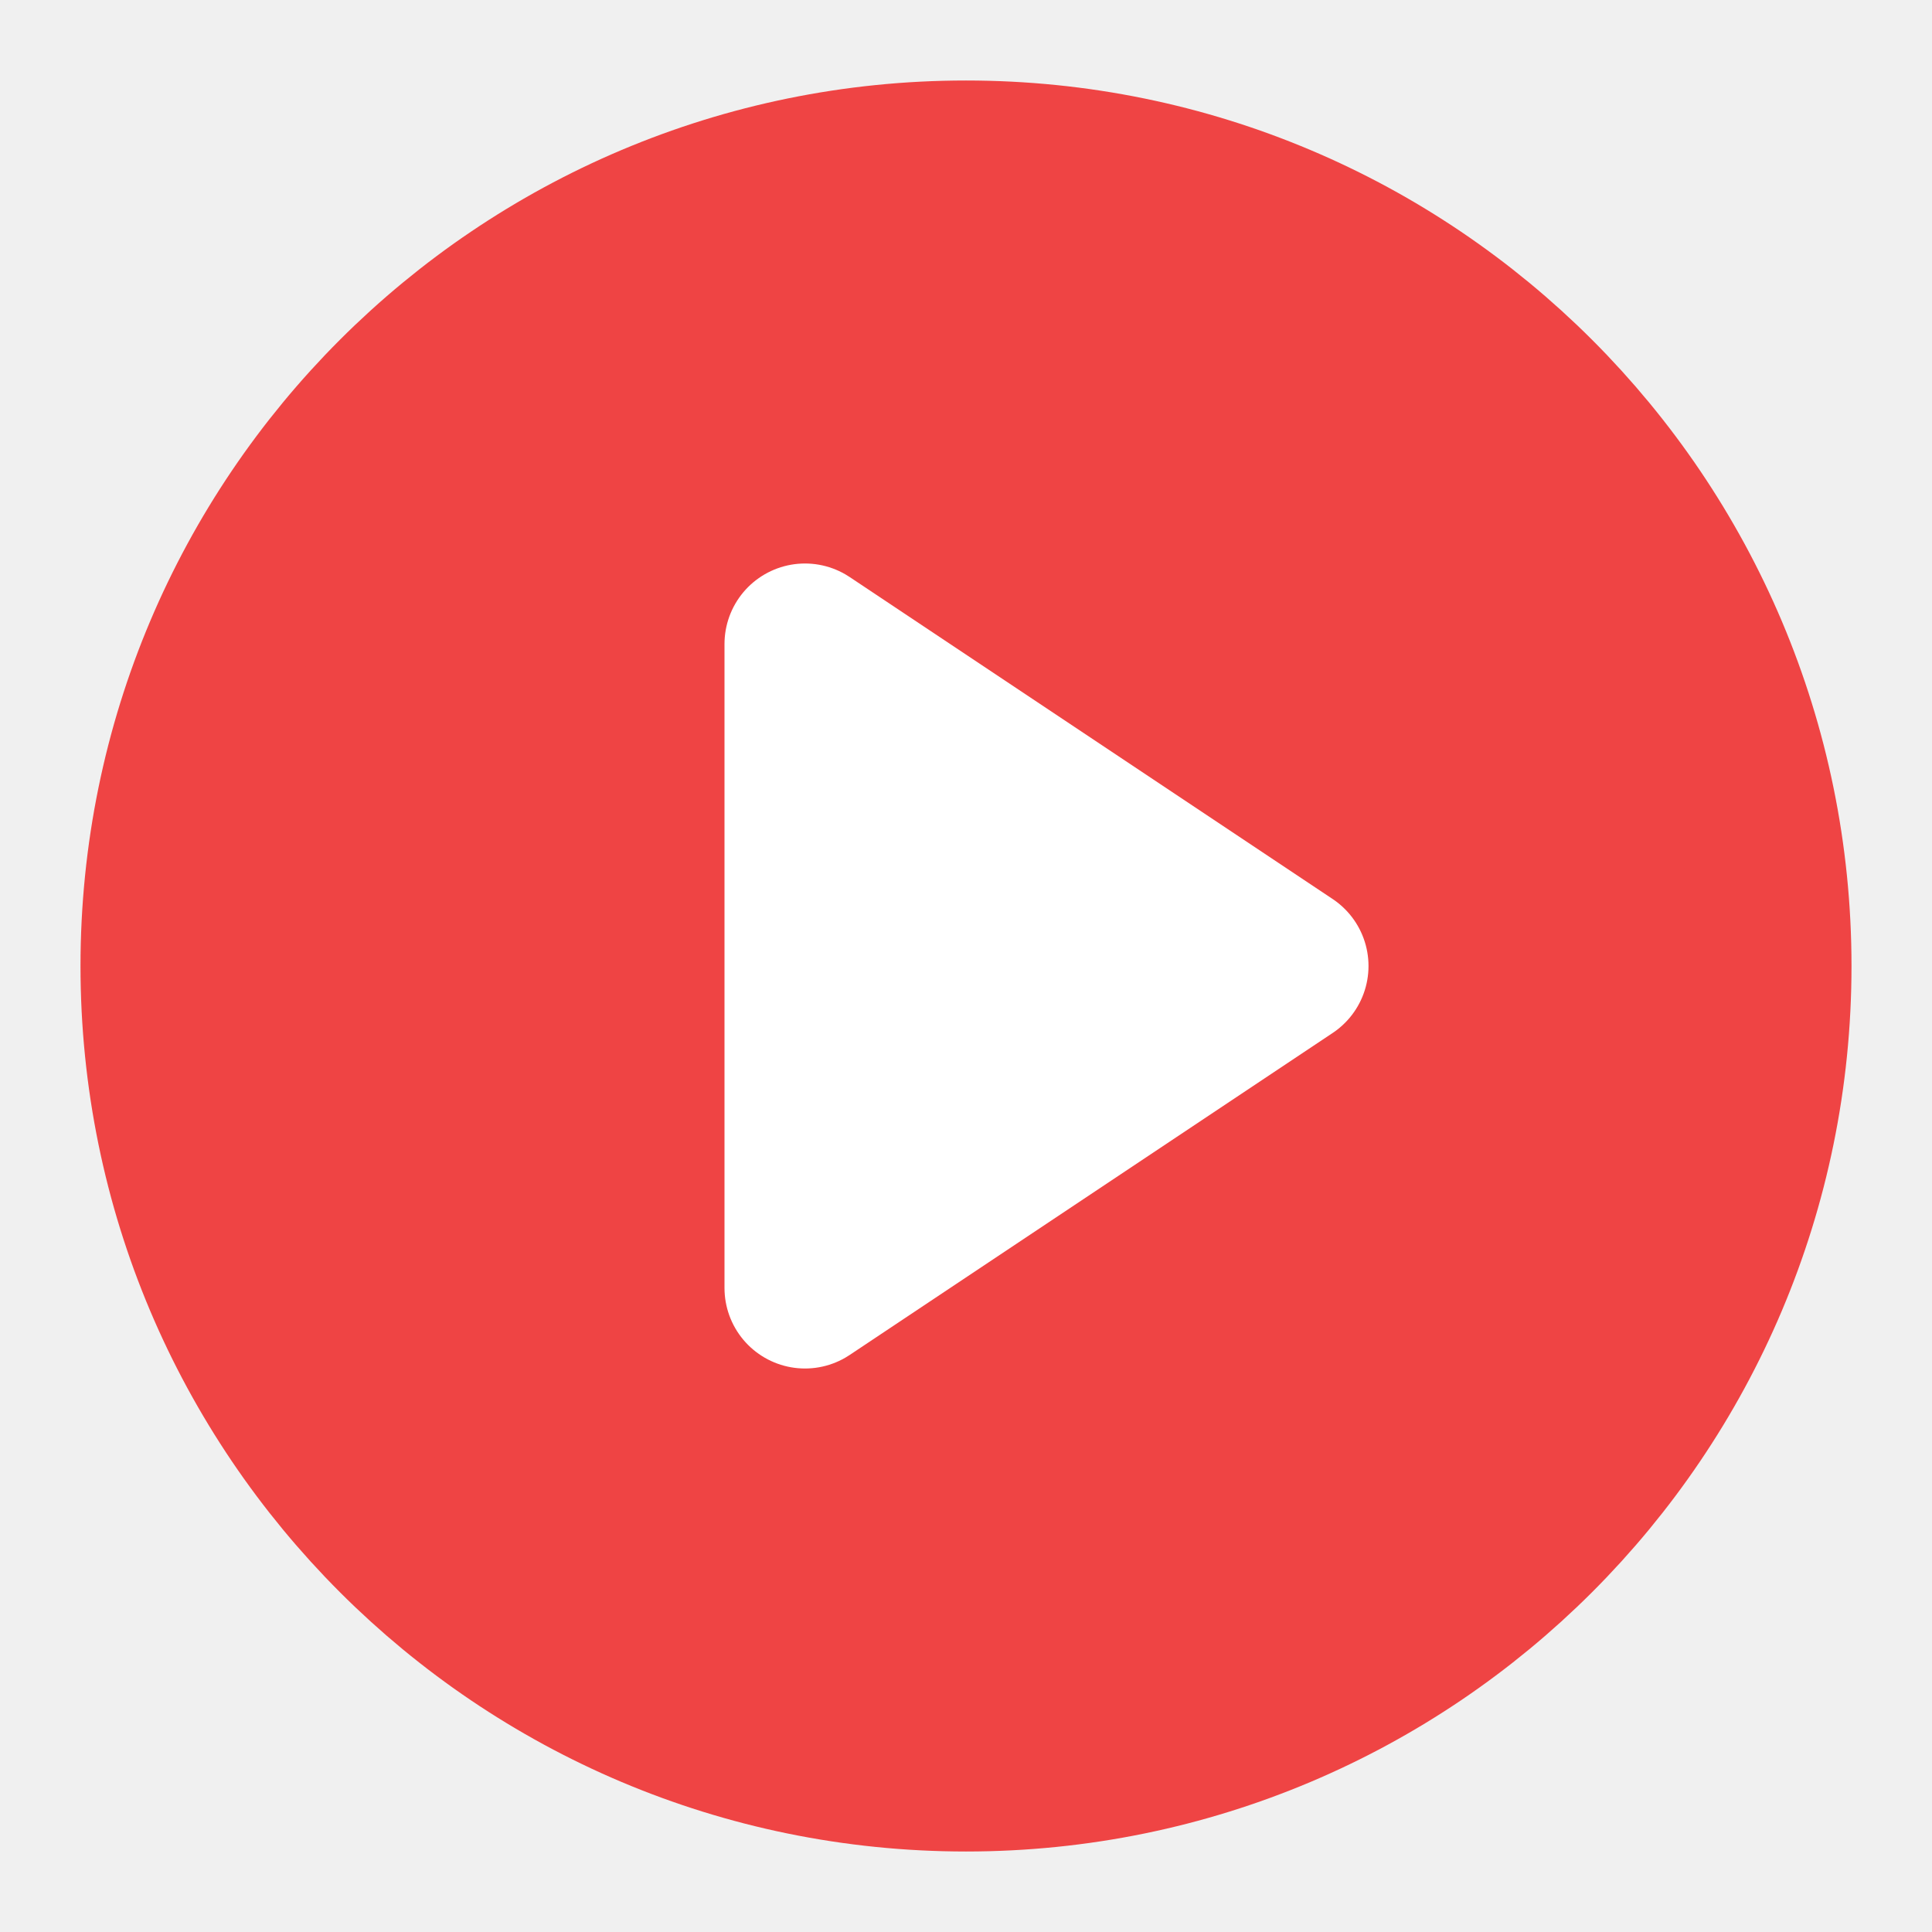
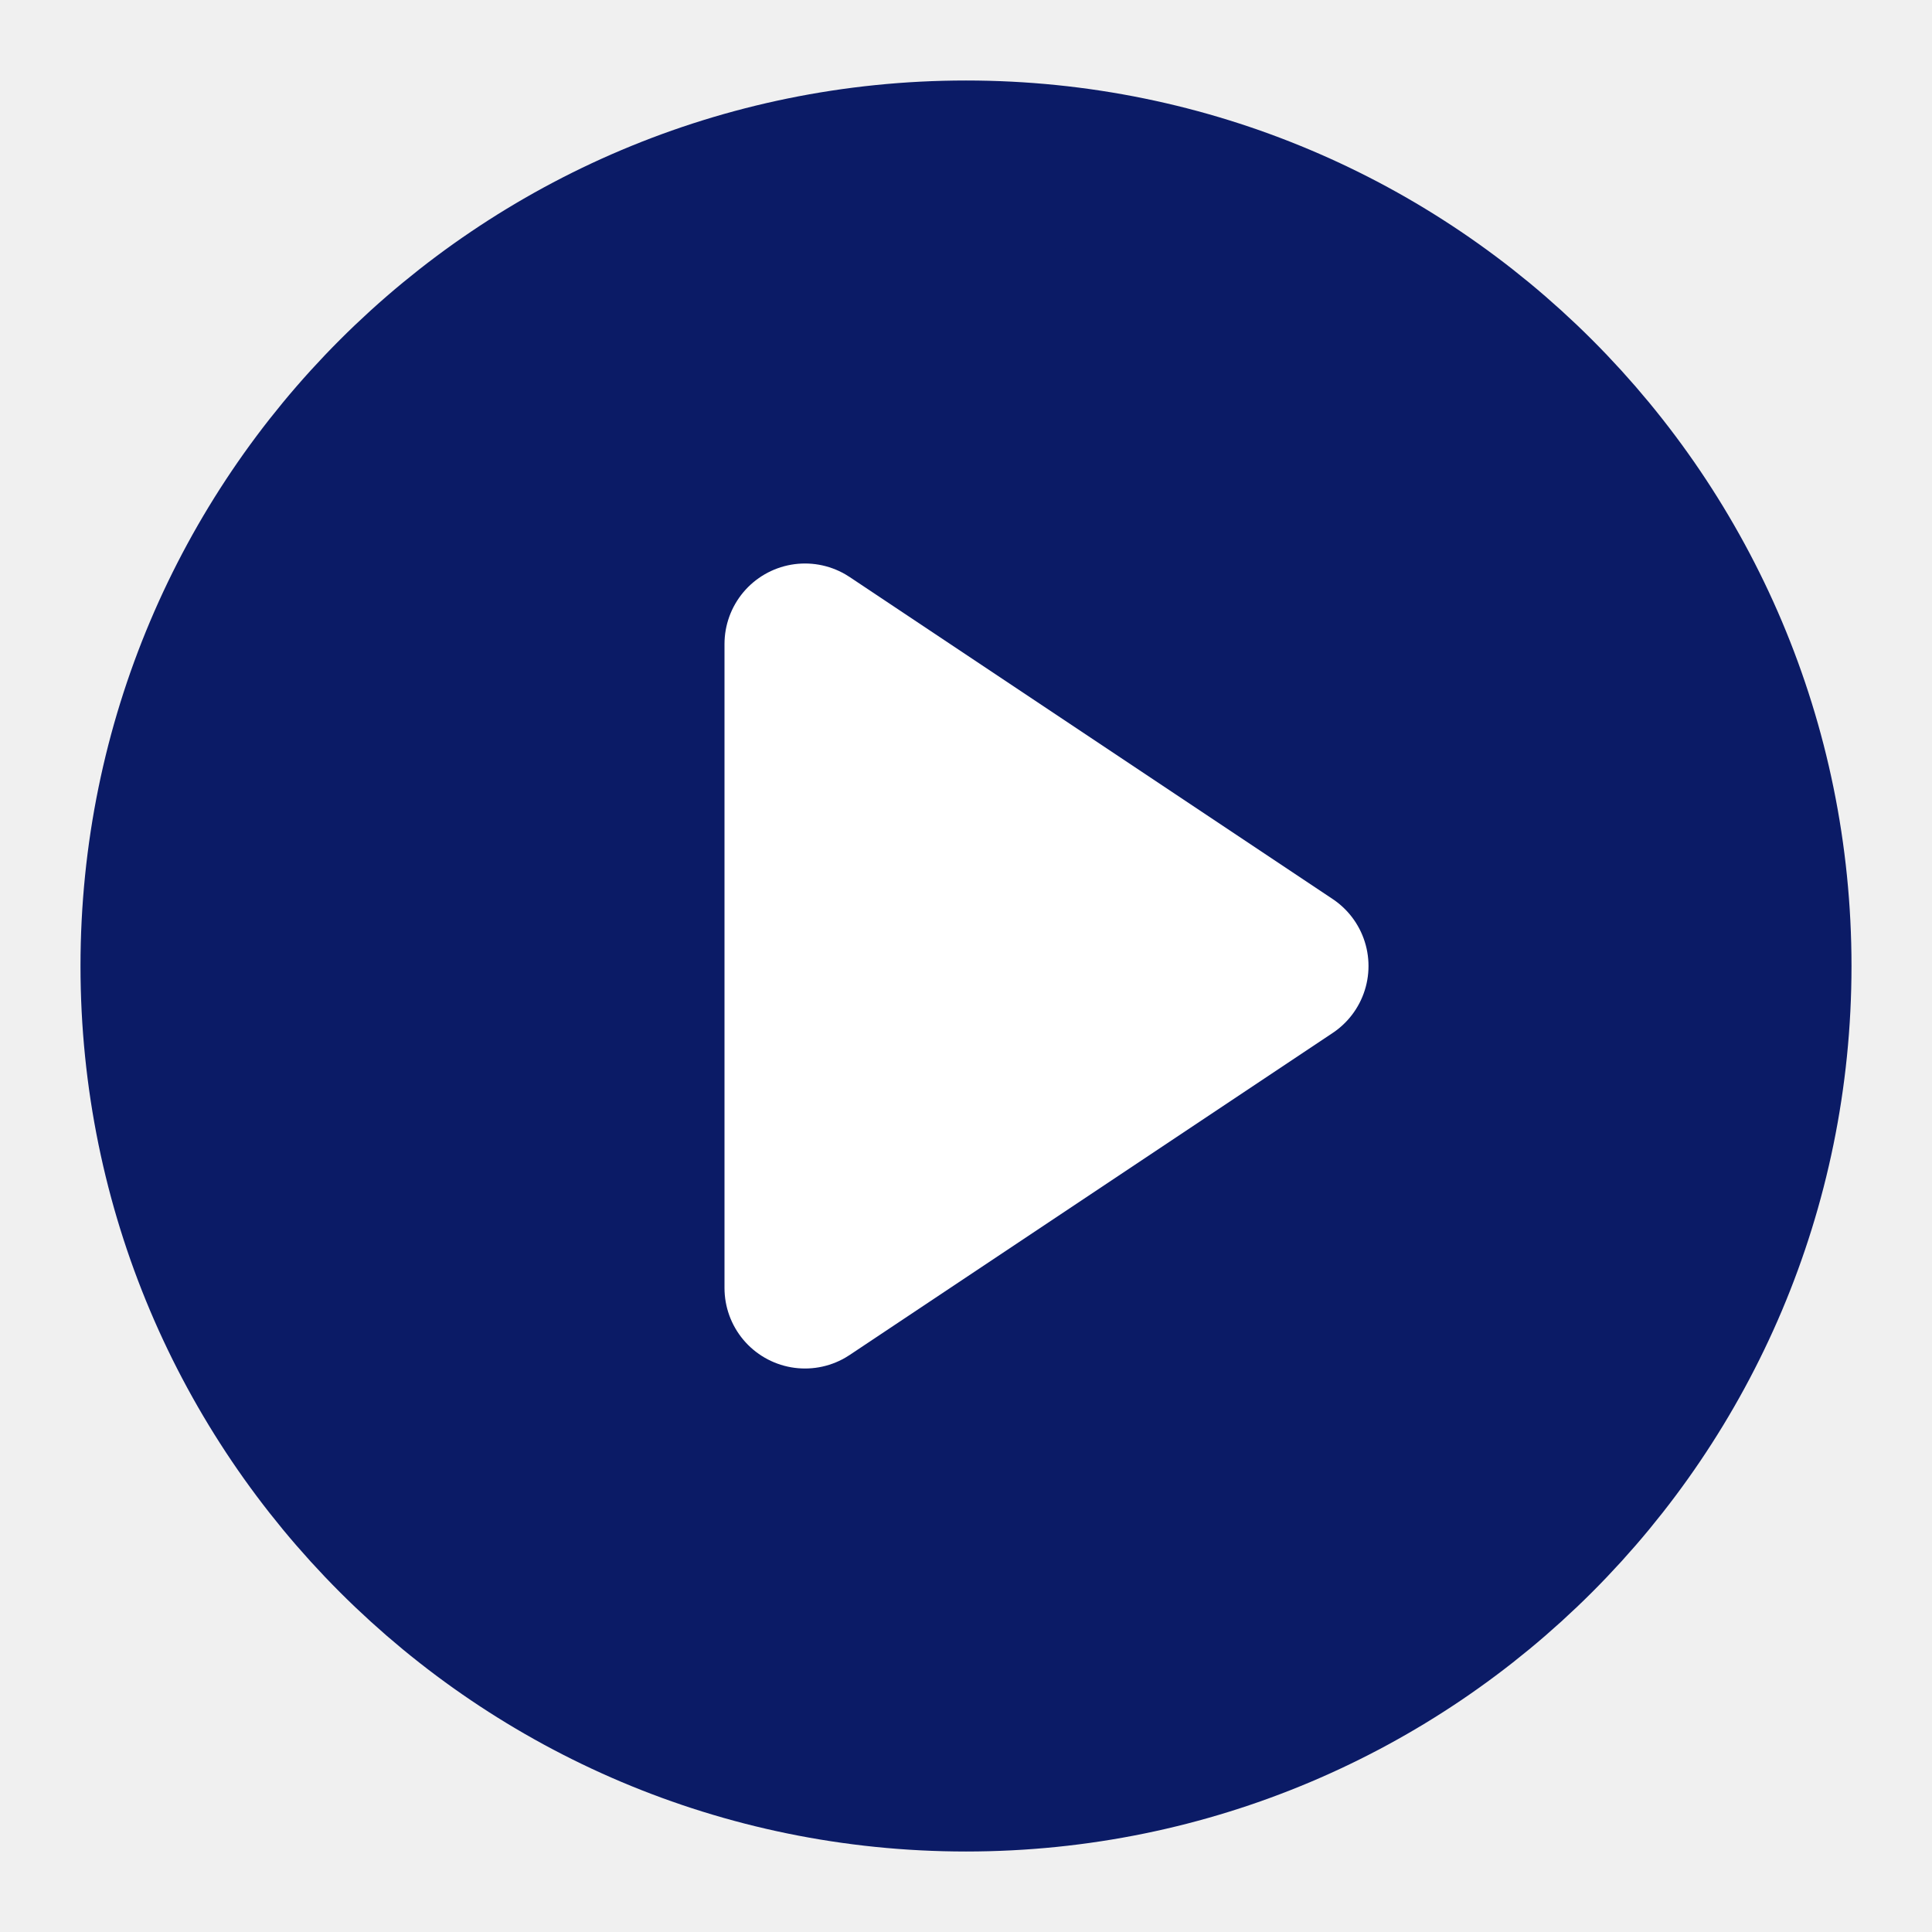
<svg xmlns="http://www.w3.org/2000/svg" viewBox="0 0 24 24" fill="none" stroke="currentColor" stroke-width="2" stroke-linecap="round" stroke-linejoin="round">
-   <path d="M2 12a10 10 0 1 0 20 0 10 10 0 1 0-20 0Z" fill="#ef4444" stroke="#ef4444" />
+   <path d="M2 12a10 10 0 1 0 20 0 10 10 0 1 0-20 0Z" fill="#0B1B66" stroke="#0B1B66" />
  <path d="M10 8l6 4-6 4V8Z" fill="white" stroke="white" />
</svg>
